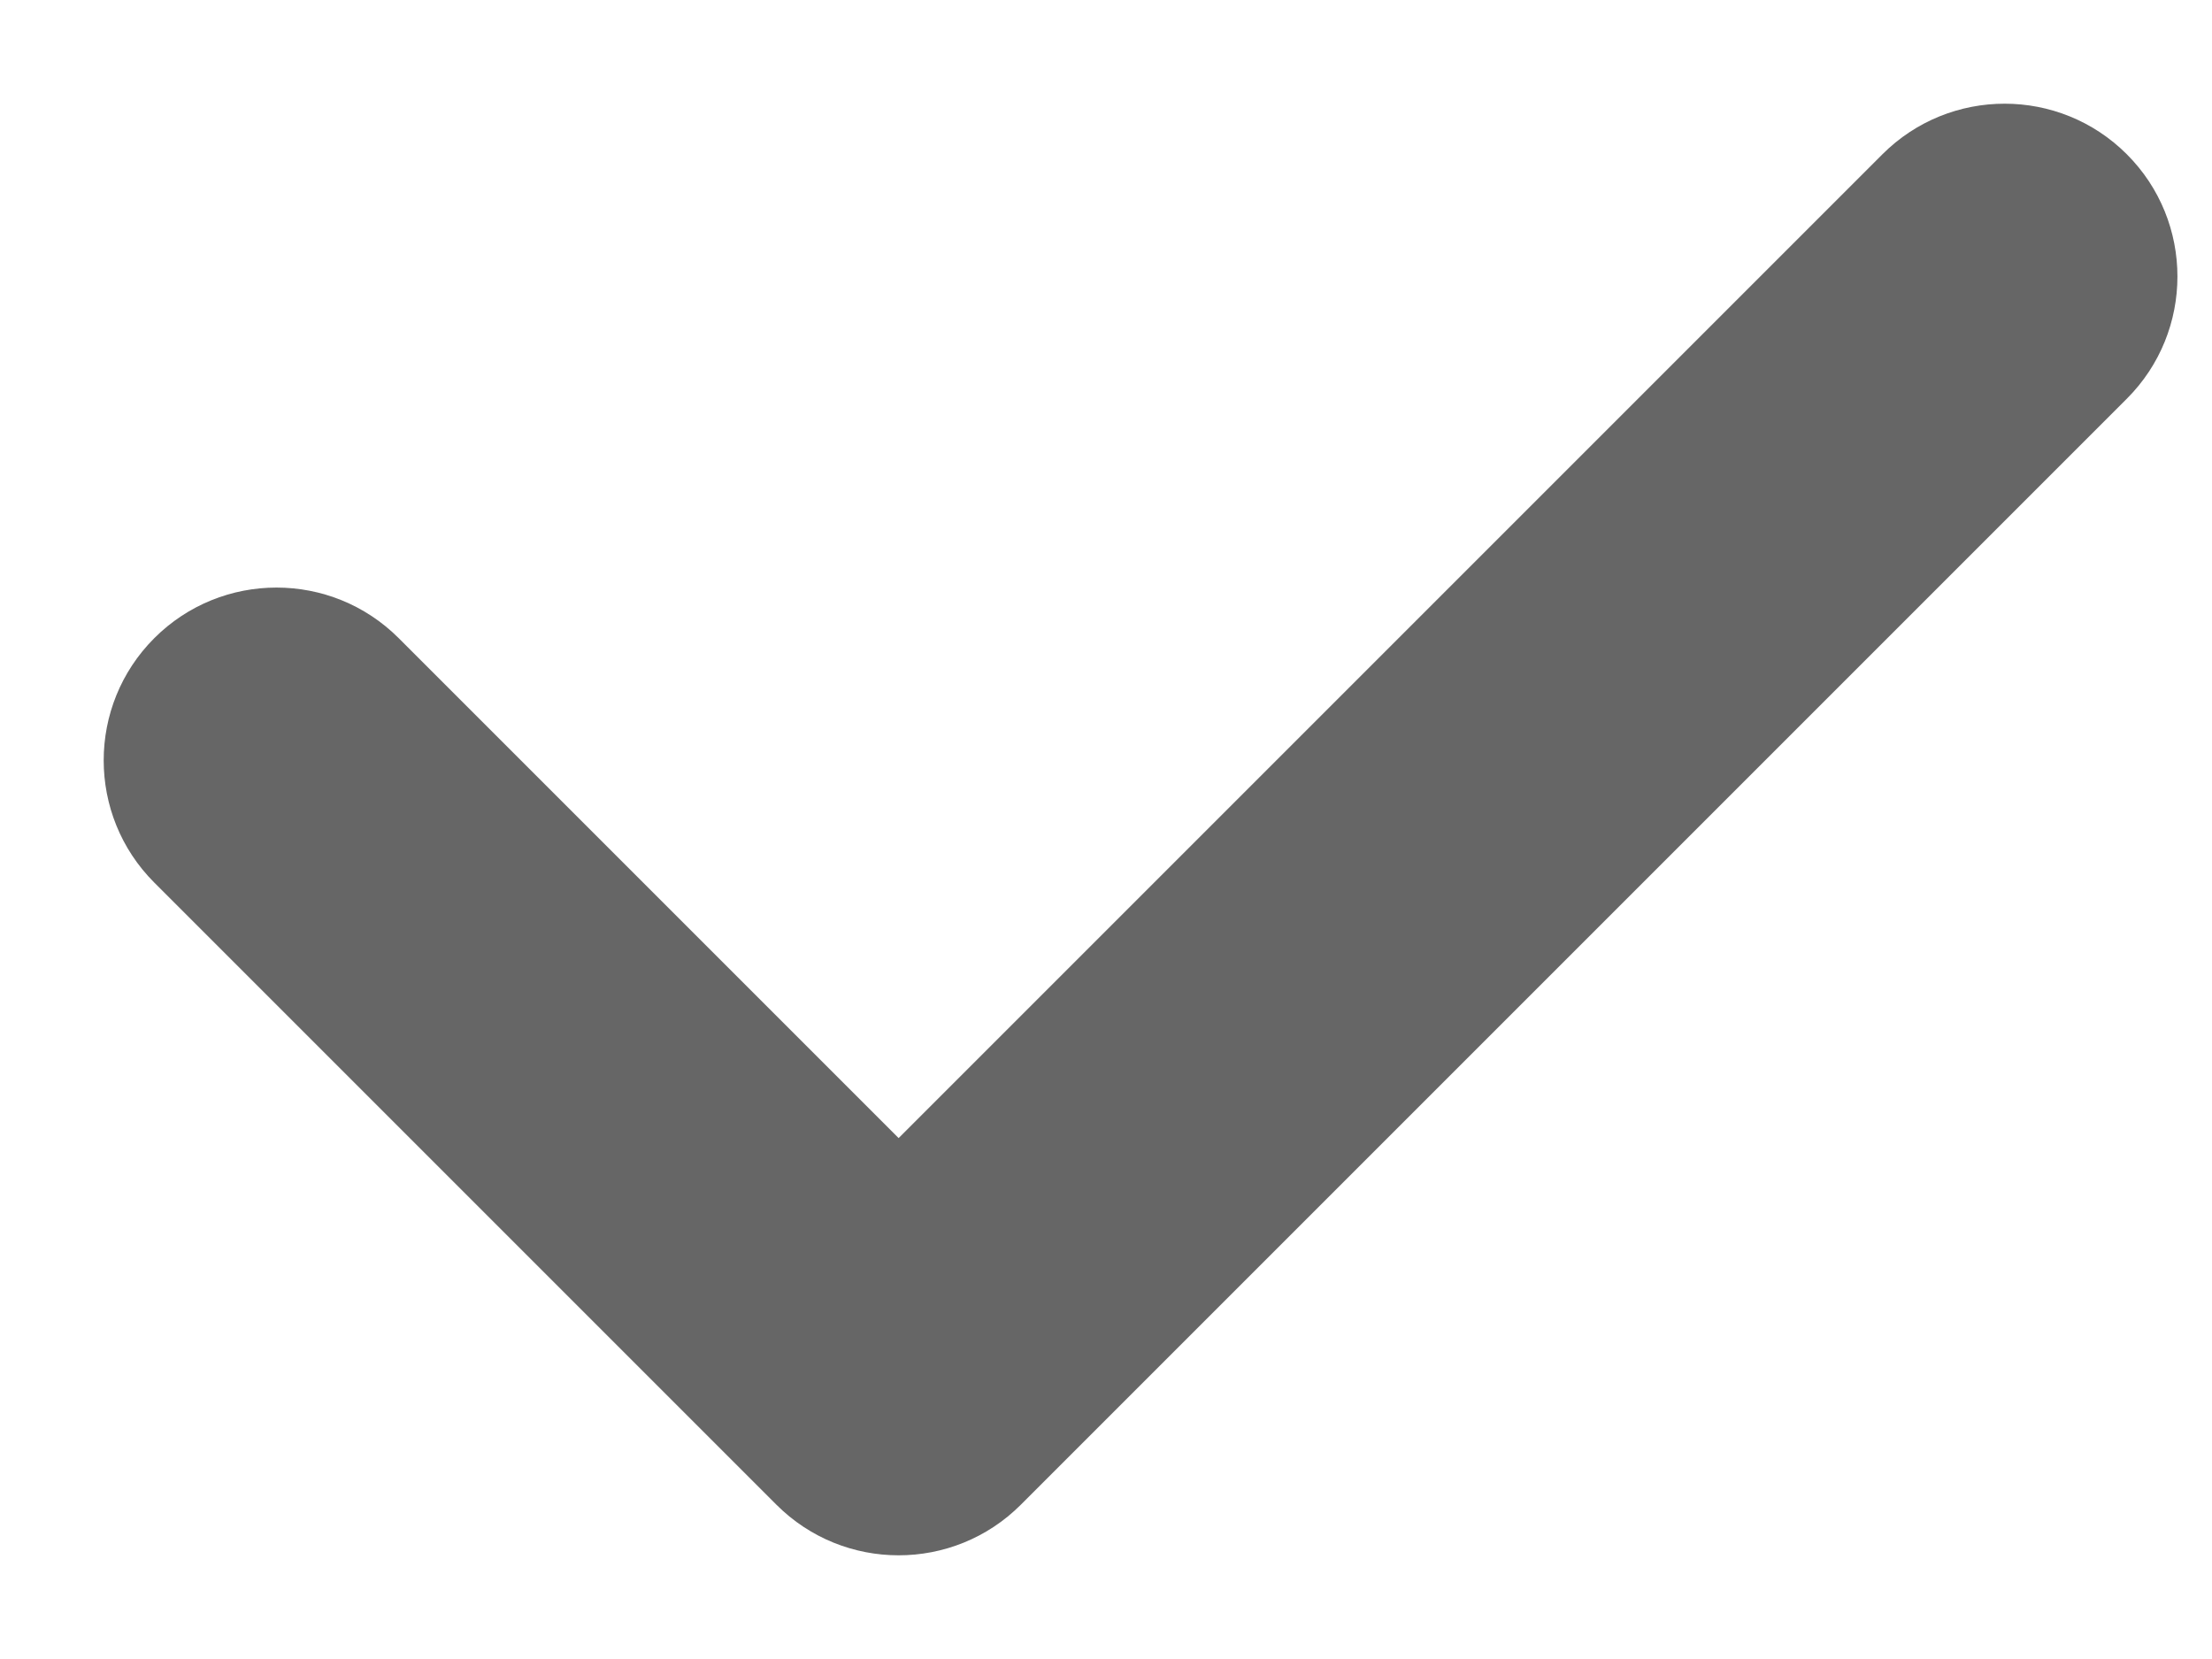
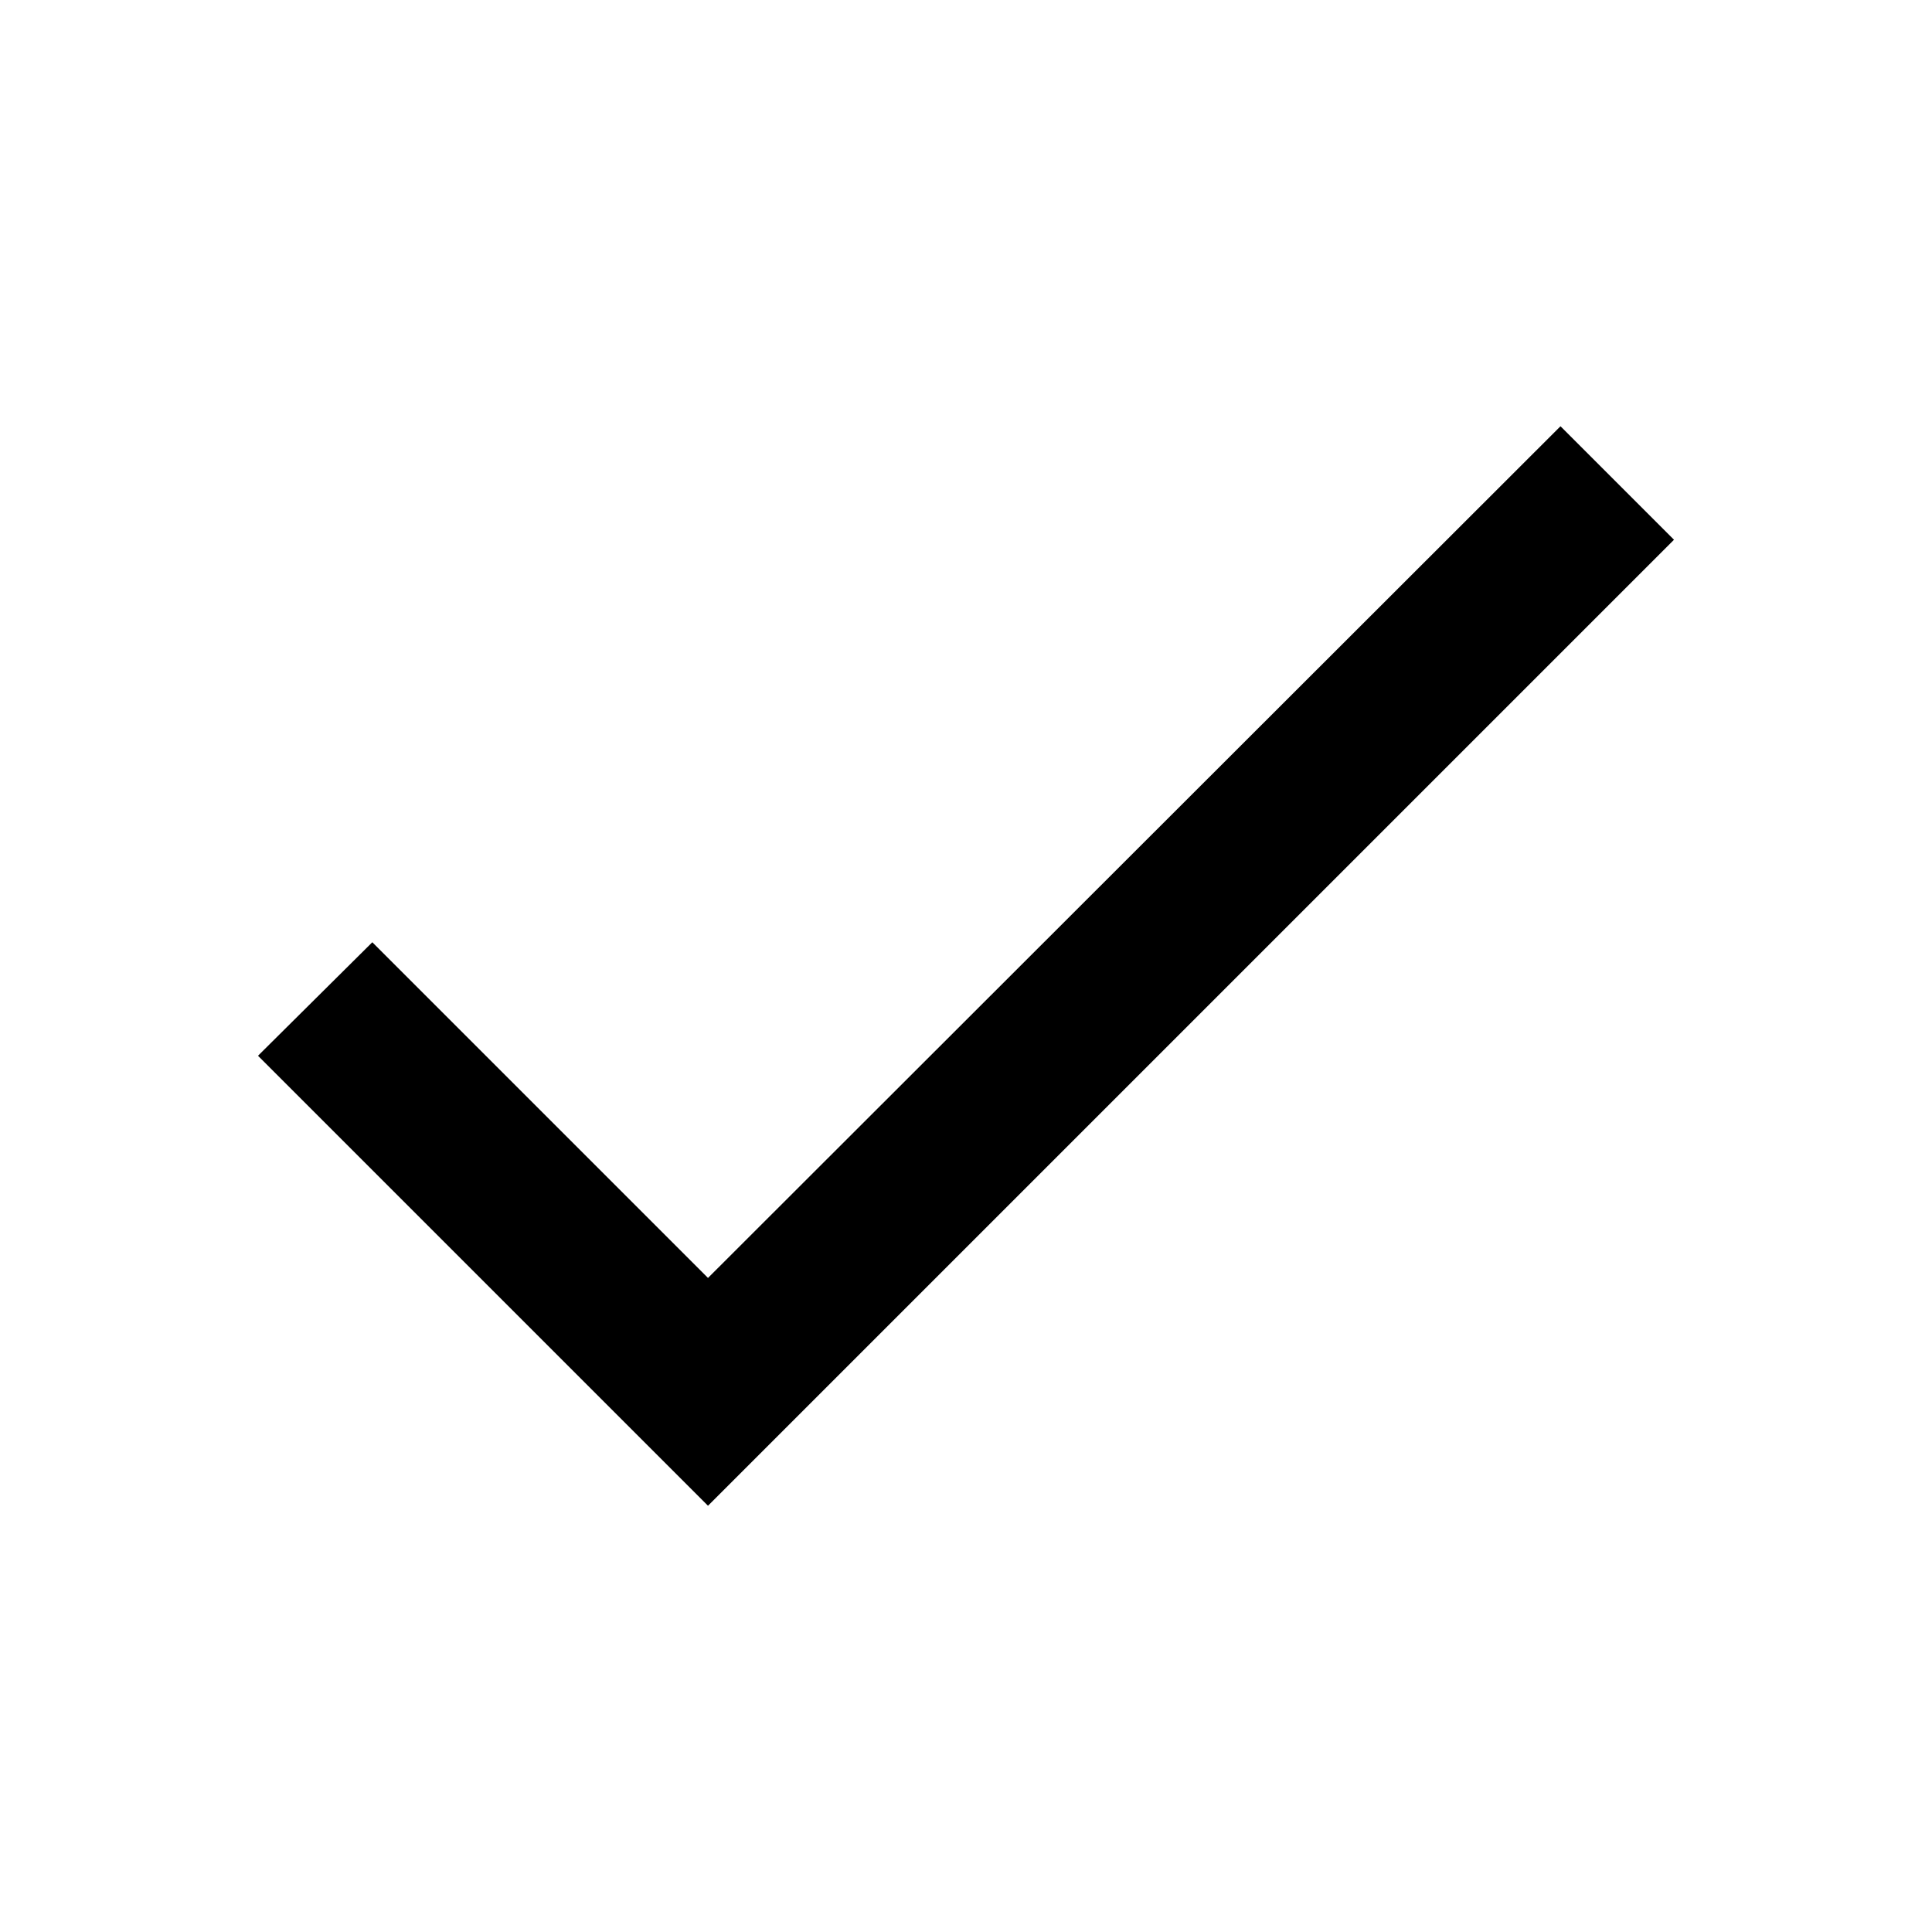
- <svg xmlns="http://www.w3.org/2000/svg" viewBox="0 0 16 12" fill="none">
-   <path fill-rule="evenodd" clip-rule="evenodd" d="M15.384 1.116C15.872 1.604 15.872 2.396 15.384 2.884L7.384 10.884C6.896 11.372 6.104 11.372 5.616 10.884L1.116 6.384C0.628 5.896 0.628 5.104 1.116 4.616C1.604 4.128 2.396 4.128 2.884 4.616L6.5 8.232L13.616 1.116C14.104 0.628 14.896 0.628 15.384 1.116Z" fill="currentColor" fill-opacity="0.6" />
+ <svg xmlns="http://www.w3.org/2000/svg" width="24" height="24" viewBox="0 0 24 24" fill="none">
+   <path d="M8.795 15.875L4.625 11.705L3.205 13.115L8.795 18.705L20.795 6.705L19.385 5.295L8.795 15.875Z" fill="currentColor" />
</svg>
